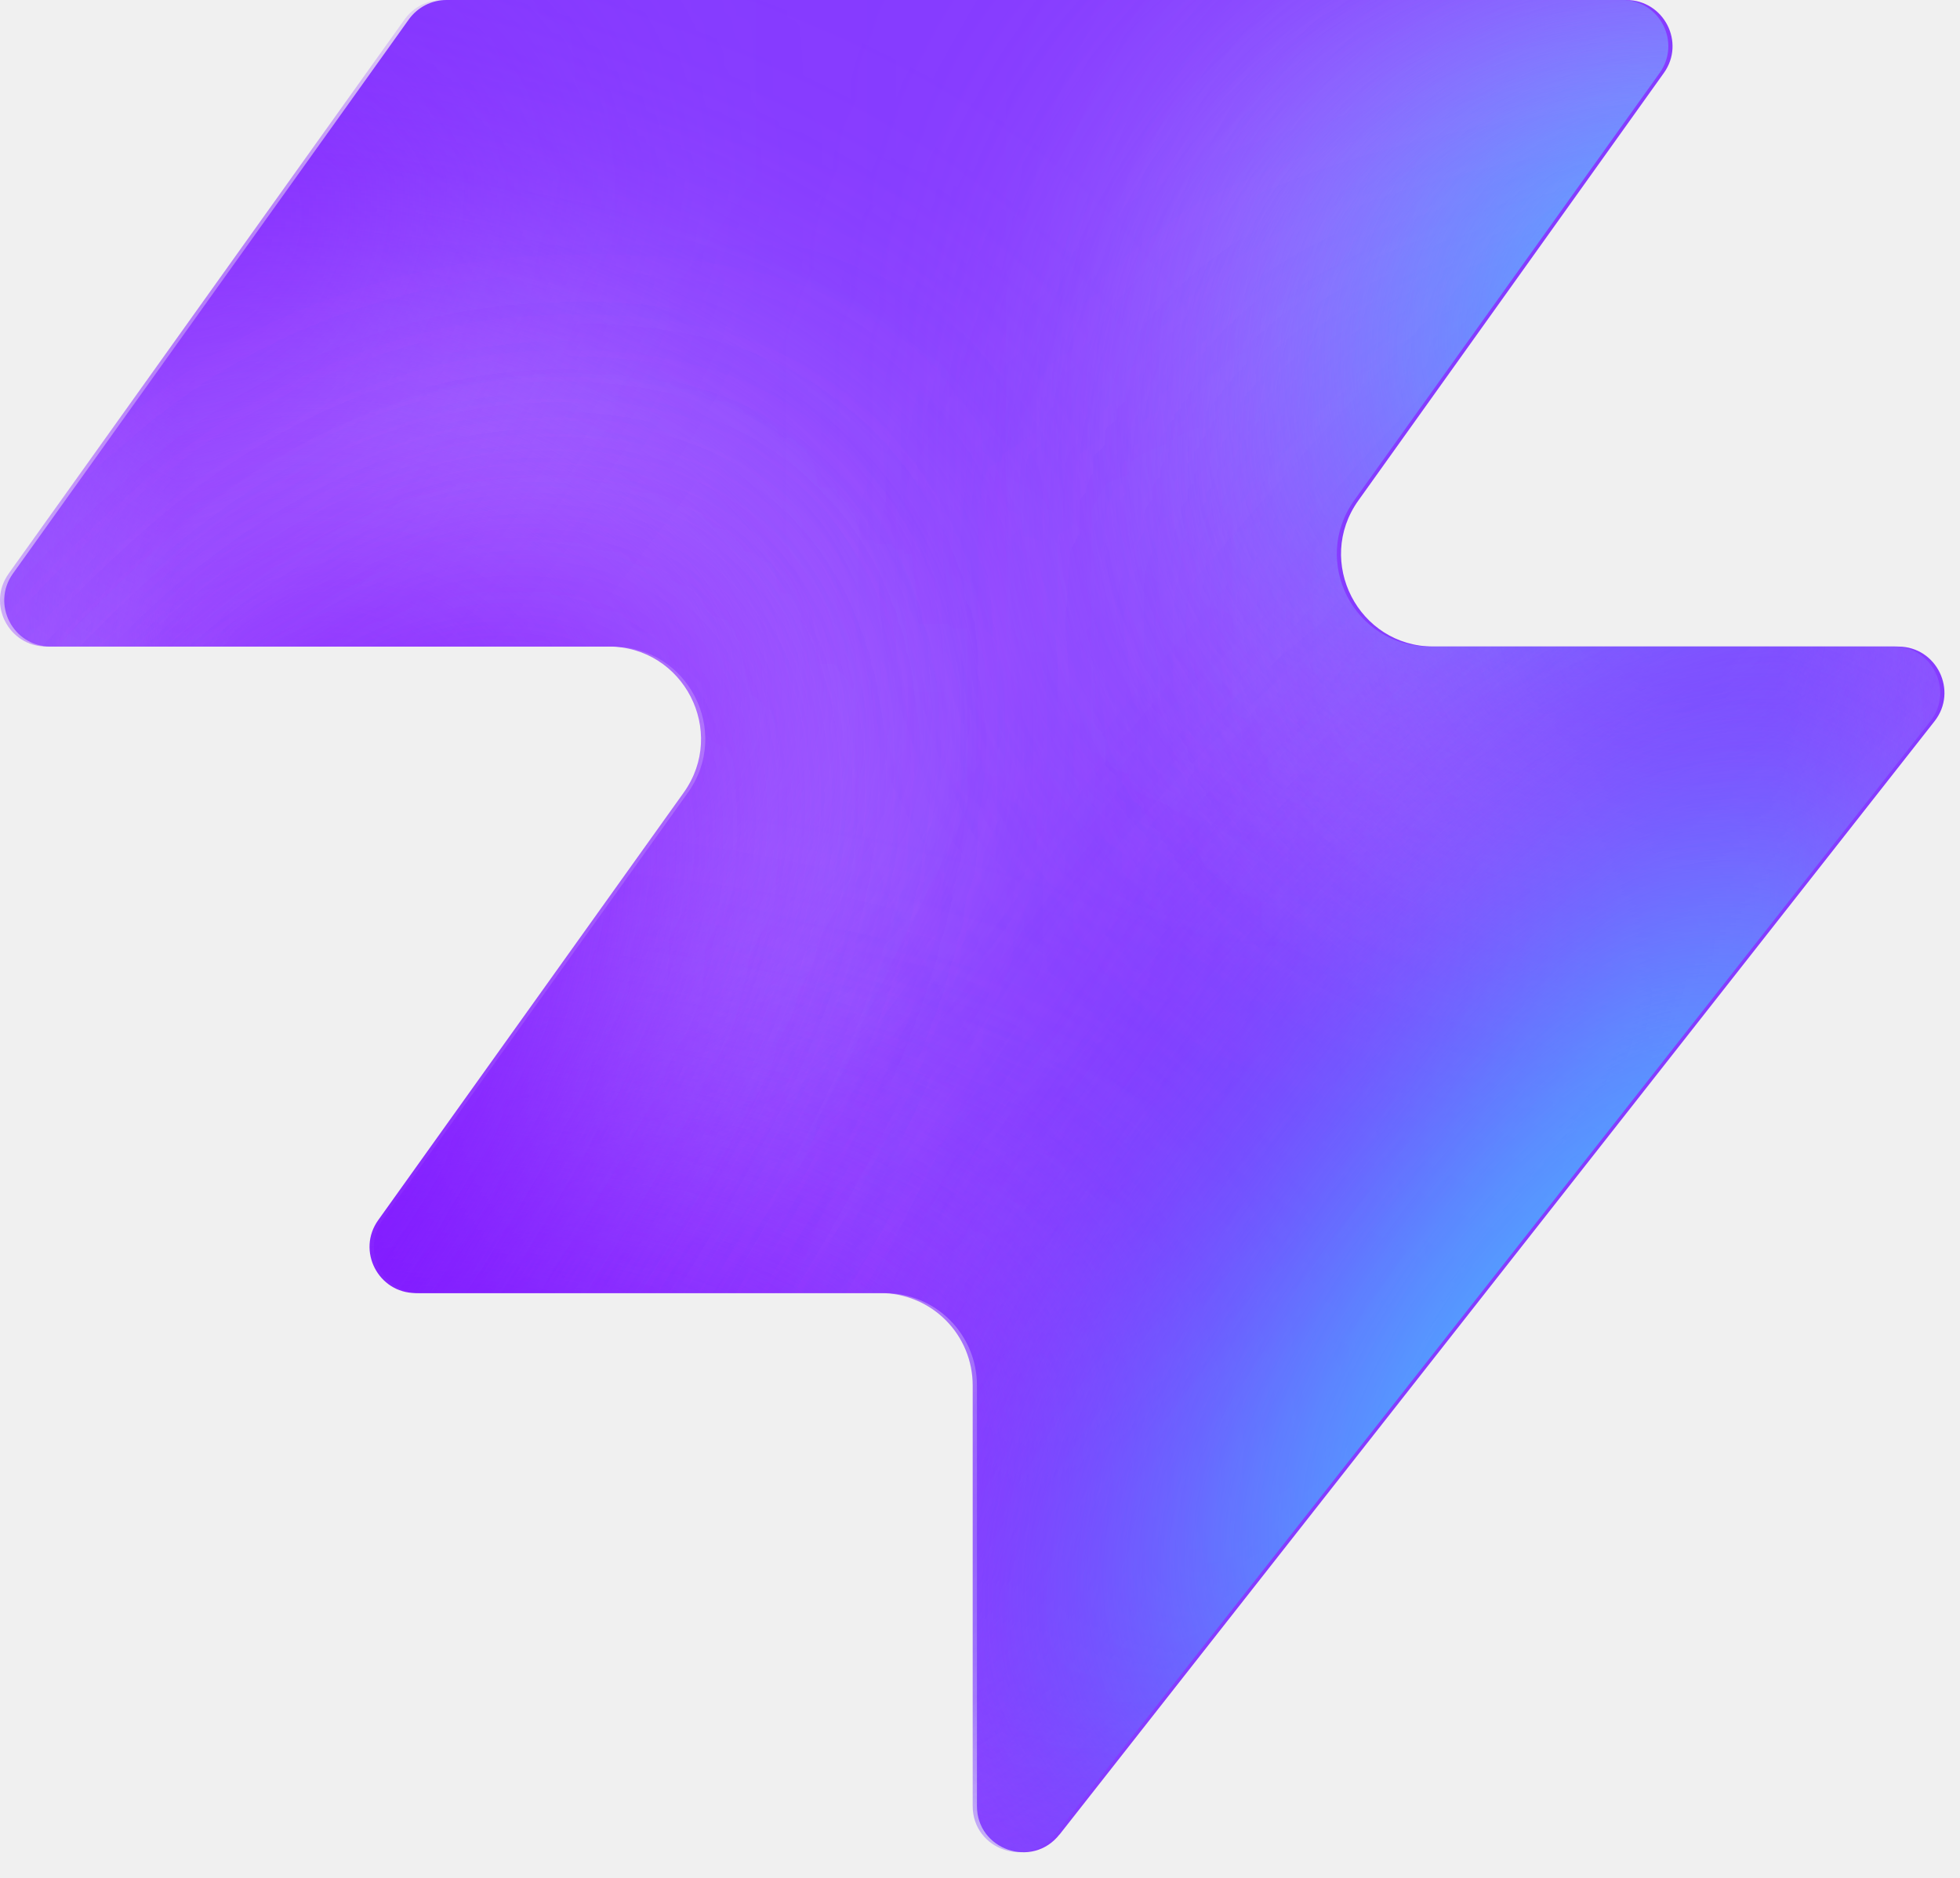
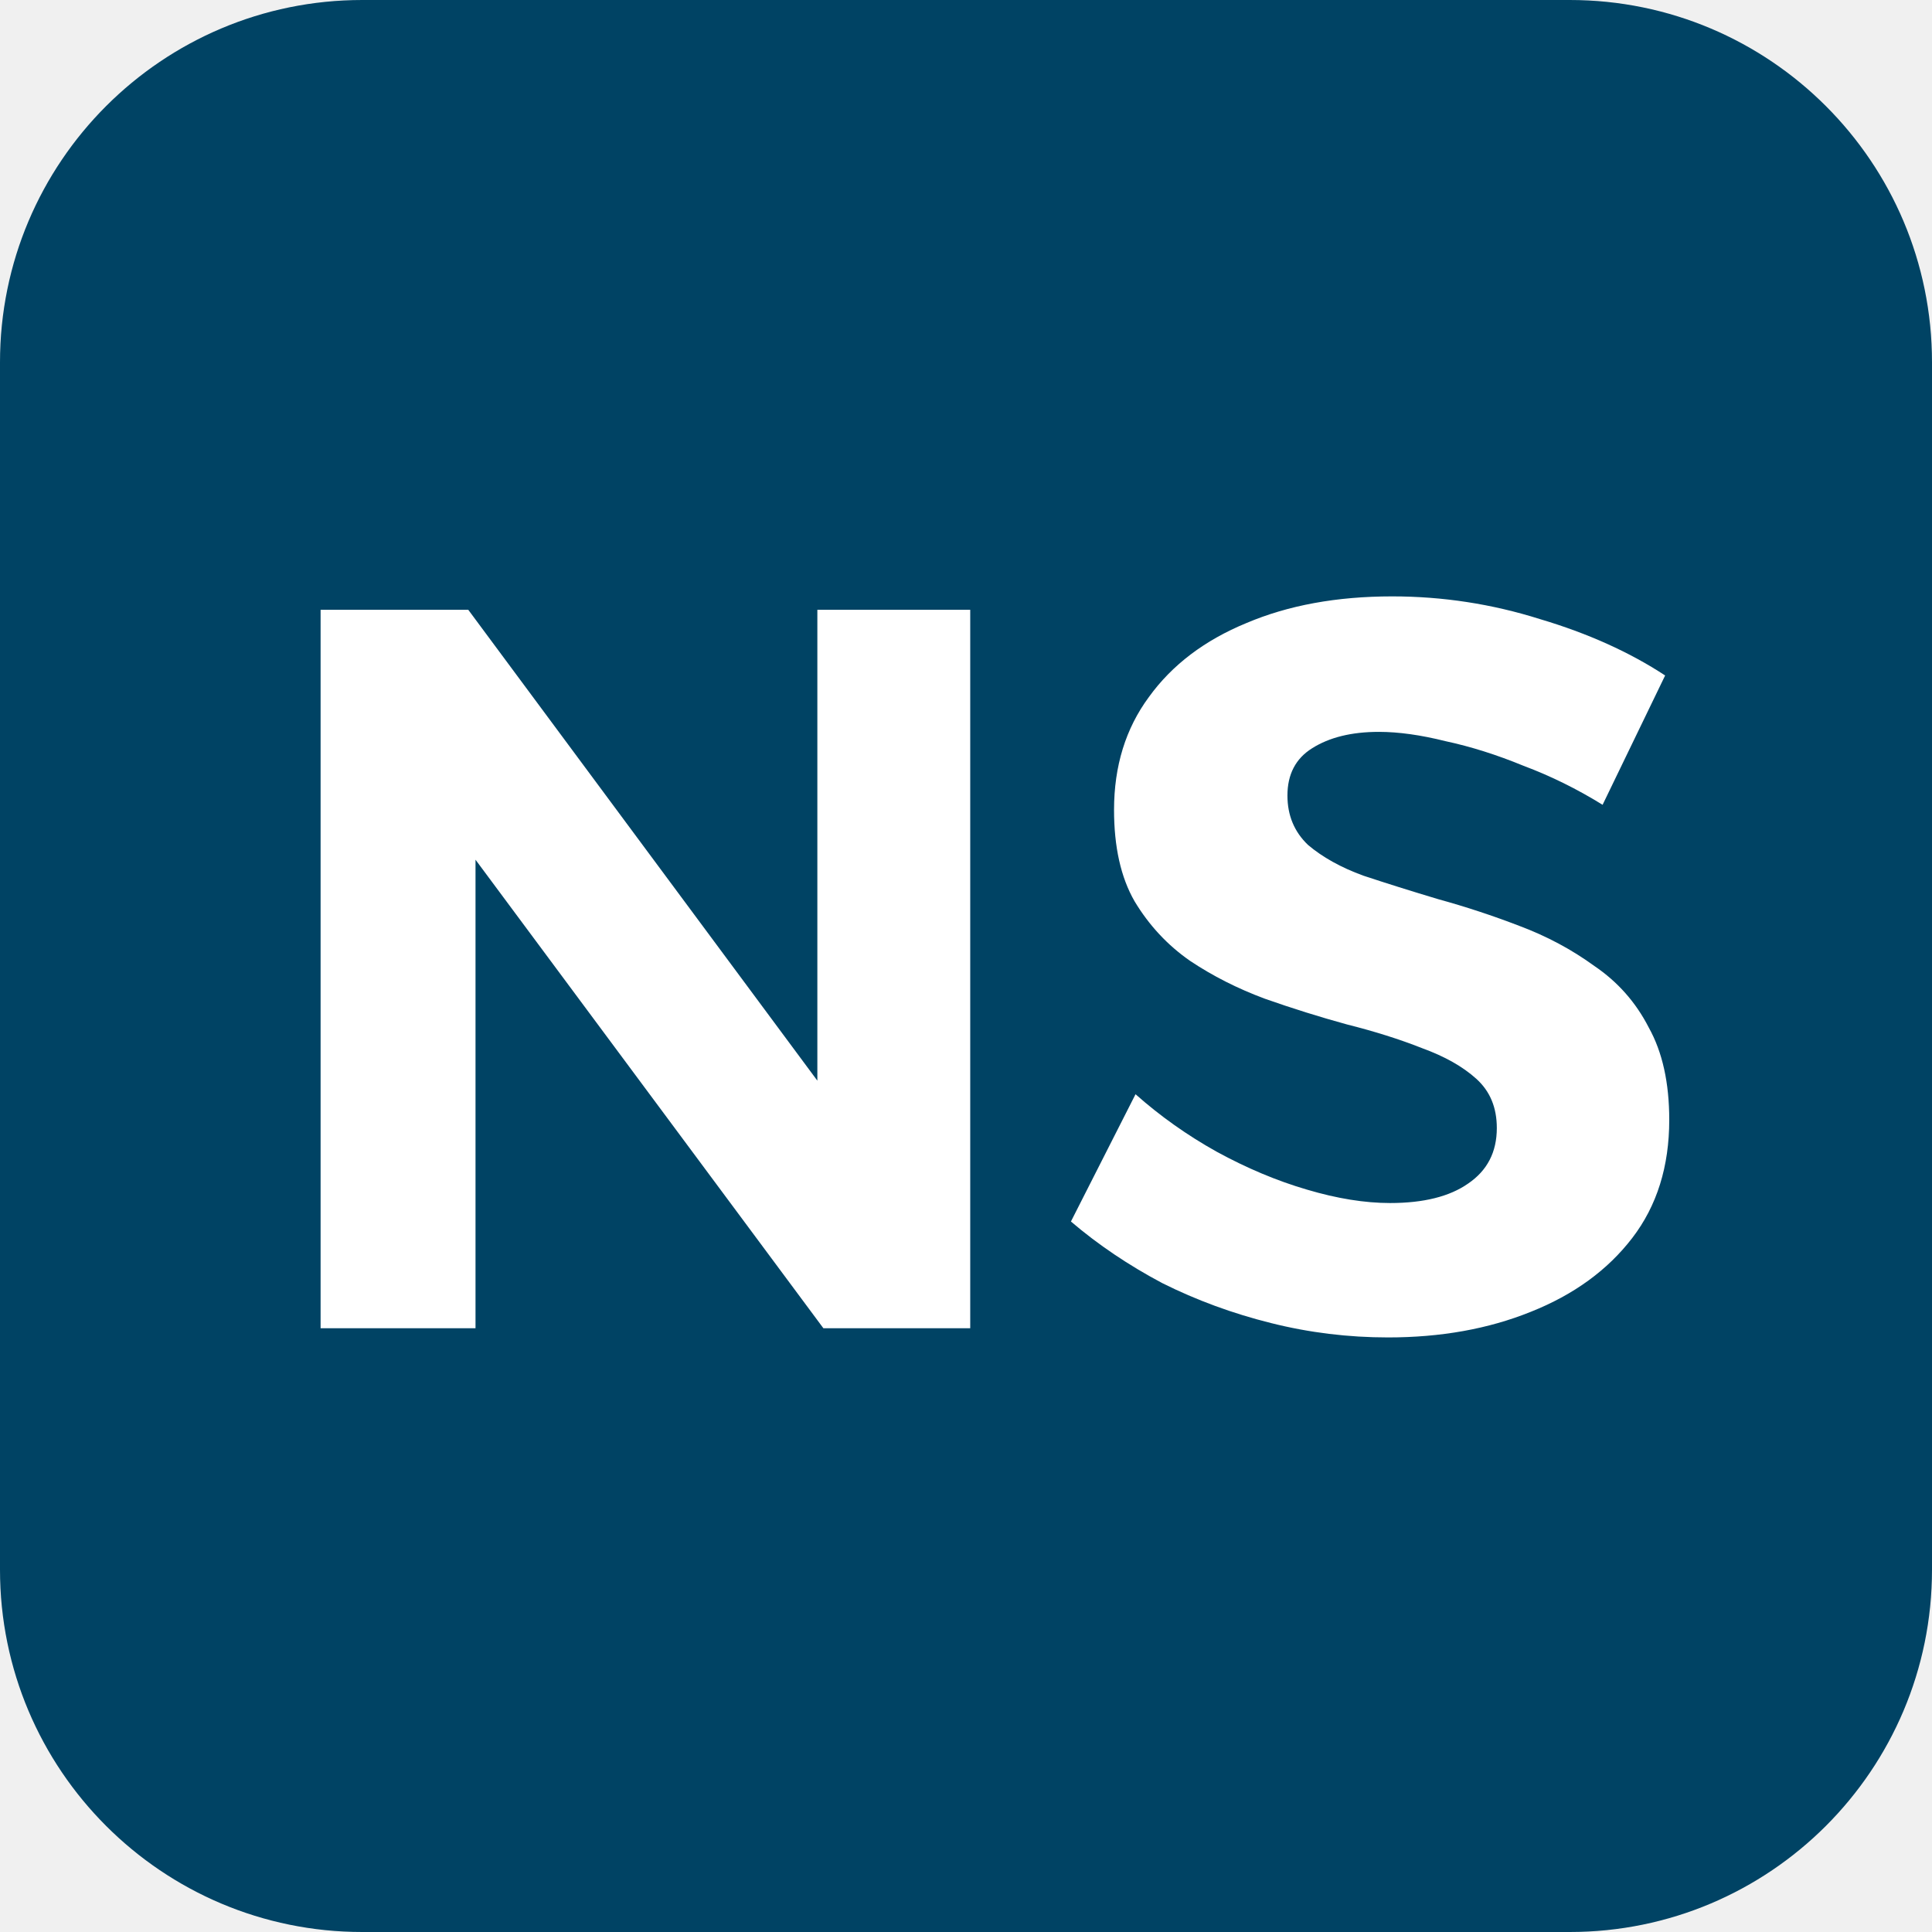
- <svg xmlns="http://www.w3.org/2000/svg" width="48" height="46" fill="none" viewBox="0 0 48 46">
-   <path fill="#863bff" d="M25.946 44.938c-.664.845-2.021.375-2.021-.698V33.937a2.26 2.26 0 0 0-2.262-2.262H10.287c-.92 0-1.456-1.04-.92-1.788l7.48-10.471c1.07-1.497 0-3.578-1.842-3.578H1.237c-.92 0-1.456-1.04-.92-1.788L10.013.474c.214-.297.556-.474.92-.474h28.894c.92 0 1.456 1.04.92 1.788l-7.48 10.471c-1.07 1.498 0 3.579 1.842 3.579h11.377c.943 0 1.473 1.088.89 1.83L25.947 44.94z" style="fill:#863bff;fill:color(display-p3 .525 .23 1);fill-opacity:1" />
-   <mask id="a" width="48" height="46" x="0" y="0" maskUnits="userSpaceOnUse" style="mask-type:alpha">
-     <path fill="#000" d="M25.842 44.938c-.664.844-2.021.375-2.021-.698V33.937a2.26 2.26 0 0 0-2.262-2.262H10.183c-.92 0-1.456-1.04-.92-1.788l7.48-10.471c1.07-1.498 0-3.579-1.842-3.579H1.133c-.92 0-1.456-1.04-.92-1.787L9.91.473c.214-.297.556-.474.92-.474h28.894c.92 0 1.456 1.04.92 1.788l-7.48 10.471c-1.07 1.498 0 3.578 1.842 3.578h11.377c.943 0 1.473 1.088.89 1.832L25.843 44.94z" style="fill:#000;fill-opacity:1" />
-   </mask>
-   <g mask="url(#a)">
-     <g filter="url(#b)">
-       <ellipse cx="5.508" cy="14.704" fill="#ede6ff" rx="5.508" ry="14.704" style="fill:#ede6ff;fill:color(display-p3 .927 .903 1);fill-opacity:1" transform="matrix(.00324 1 1 -.00324 -4.47 31.516)" />
-     </g>
-     <g filter="url(#c)">
-       <ellipse cx="10.399" cy="29.851" fill="#ede6ff" rx="10.399" ry="29.851" style="fill:#ede6ff;fill:color(display-p3 .927 .903 1);fill-opacity:1" transform="matrix(.00324 1 1 -.00324 -39.328 7.883)" />
-     </g>
-     <g filter="url(#d)">
-       <ellipse cx="5.508" cy="30.487" fill="#7e14ff" rx="5.508" ry="30.487" style="fill:#7e14ff;fill:color(display-p3 .492 .077 1);fill-opacity:1" transform="rotate(89.814 -25.913 -14.639)scale(1 -1)" />
-     </g>
-     <g filter="url(#e)">
-       <ellipse cx="5.508" cy="30.599" fill="#7e14ff" rx="5.508" ry="30.599" style="fill:#7e14ff;fill:color(display-p3 .492 .077 1);fill-opacity:1" transform="rotate(89.814 -32.644 -3.334)scale(1 -1)" />
-     </g>
-     <g filter="url(#f)">
-       <ellipse cx="5.508" cy="30.599" fill="#7e14ff" rx="5.508" ry="30.599" style="fill:#7e14ff;fill:color(display-p3 .492 .077 1);fill-opacity:1" transform="matrix(.00324 1 1 -.00324 -34.34 30.47)" />
-     </g>
-     <g filter="url(#g)">
-       <ellipse cx="14.072" cy="22.078" fill="#ede6ff" rx="14.072" ry="22.078" style="fill:#ede6ff;fill:color(display-p3 .927 .903 1);fill-opacity:1" transform="rotate(93.35 24.506 48.493)scale(-1 1)" />
-     </g>
-     <g filter="url(#h)">
-       <ellipse cx="3.47" cy="21.501" fill="#7e14ff" rx="3.47" ry="21.501" style="fill:#7e14ff;fill:color(display-p3 .492 .077 1);fill-opacity:1" transform="rotate(89.009 28.708 47.59)scale(-1 1)" />
-     </g>
-     <g filter="url(#i)">
-       <ellipse cx="3.47" cy="21.501" fill="#7e14ff" rx="3.47" ry="21.501" style="fill:#7e14ff;fill:color(display-p3 .492 .077 1);fill-opacity:1" transform="rotate(89.009 28.708 47.59)scale(-1 1)" />
-     </g>
-     <g filter="url(#j)">
-       <ellipse cx=".387" cy="8.972" fill="#7e14ff" rx="4.407" ry="29.108" style="fill:#7e14ff;fill:color(display-p3 .492 .077 1);fill-opacity:1" transform="rotate(39.51 .387 8.972)" />
-     </g>
-     <g filter="url(#k)">
-       <ellipse cx="47.523" cy="-6.092" fill="#7e14ff" rx="4.407" ry="29.108" style="fill:#7e14ff;fill:color(display-p3 .492 .077 1);fill-opacity:1" transform="rotate(37.892 47.523 -6.092)" />
-     </g>
-     <g filter="url(#l)">
-       <ellipse cx="41.412" cy="6.333" fill="#47bfff" rx="5.971" ry="9.665" style="fill:#47bfff;fill:color(display-p3 .28 .748 1);fill-opacity:1" transform="rotate(37.892 41.412 6.333)" />
-     </g>
-     <g filter="url(#m)">
-       <ellipse cx="-1.879" cy="38.332" fill="#7e14ff" rx="4.407" ry="29.108" style="fill:#7e14ff;fill:color(display-p3 .492 .077 1);fill-opacity:1" transform="rotate(37.892 -1.88 38.332)" />
-     </g>
-     <g filter="url(#n)">
-       <ellipse cx="-1.879" cy="38.332" fill="#7e14ff" rx="4.407" ry="29.108" style="fill:#7e14ff;fill:color(display-p3 .492 .077 1);fill-opacity:1" transform="rotate(37.892 -1.88 38.332)" />
-     </g>
-     <g filter="url(#o)">
-       <ellipse cx="35.651" cy="29.907" fill="#7e14ff" rx="4.407" ry="29.108" style="fill:#7e14ff;fill:color(display-p3 .492 .077 1);fill-opacity:1" transform="rotate(37.892 35.651 29.907)" />
-     </g>
-     <g filter="url(#p)">
-       <ellipse cx="38.418" cy="32.4" fill="#47bfff" rx="5.971" ry="15.297" style="fill:#47bfff;fill:color(display-p3 .28 .748 1);fill-opacity:1" transform="rotate(37.892 38.418 32.4)" />
-     </g>
-   </g>
-   <defs>
-     <filter id="b" width="60.045" height="41.654" x="-19.77" y="16.149" color-interpolation-filters="sRGB" filterUnits="userSpaceOnUse">
-       <feFlood flood-opacity="0" result="BackgroundImageFix" />
-       <feBlend in="SourceGraphic" in2="BackgroundImageFix" result="shape" />
-       <feGaussianBlur result="effect1_foregroundBlur_2002_17158" stdDeviation="7.659" />
-     </filter>
-     <filter id="c" width="90.34" height="51.437" x="-54.613" y="-7.533" color-interpolation-filters="sRGB" filterUnits="userSpaceOnUse">
-       <feFlood flood-opacity="0" result="BackgroundImageFix" />
-       <feBlend in="SourceGraphic" in2="BackgroundImageFix" result="shape" />
-       <feGaussianBlur result="effect1_foregroundBlur_2002_17158" stdDeviation="7.659" />
-     </filter>
-     <filter id="d" width="79.355" height="29.4" x="-49.64" y="2.03" color-interpolation-filters="sRGB" filterUnits="userSpaceOnUse">
-       <feFlood flood-opacity="0" result="BackgroundImageFix" />
-       <feBlend in="SourceGraphic" in2="BackgroundImageFix" result="shape" />
-       <feGaussianBlur result="effect1_foregroundBlur_2002_17158" stdDeviation="4.596" />
-     </filter>
-     <filter id="e" width="79.579" height="29.4" x="-45.045" y="20.029" color-interpolation-filters="sRGB" filterUnits="userSpaceOnUse">
-       <feFlood flood-opacity="0" result="BackgroundImageFix" />
-       <feBlend in="SourceGraphic" in2="BackgroundImageFix" result="shape" />
-       <feGaussianBlur result="effect1_foregroundBlur_2002_17158" stdDeviation="4.596" />
-     </filter>
-     <filter id="f" width="79.579" height="29.4" x="-43.513" y="21.178" color-interpolation-filters="sRGB" filterUnits="userSpaceOnUse">
-       <feFlood flood-opacity="0" result="BackgroundImageFix" />
-       <feBlend in="SourceGraphic" in2="BackgroundImageFix" result="shape" />
-       <feGaussianBlur result="effect1_foregroundBlur_2002_17158" stdDeviation="4.596" />
-     </filter>
-     <filter id="g" width="74.749" height="58.852" x="15.756" y="-17.901" color-interpolation-filters="sRGB" filterUnits="userSpaceOnUse">
-       <feFlood flood-opacity="0" result="BackgroundImageFix" />
-       <feBlend in="SourceGraphic" in2="BackgroundImageFix" result="shape" />
-       <feGaussianBlur result="effect1_foregroundBlur_2002_17158" stdDeviation="7.659" />
-     </filter>
-     <filter id="h" width="61.377" height="25.362" x="23.548" y="2.284" color-interpolation-filters="sRGB" filterUnits="userSpaceOnUse">
-       <feFlood flood-opacity="0" result="BackgroundImageFix" />
-       <feBlend in="SourceGraphic" in2="BackgroundImageFix" result="shape" />
-       <feGaussianBlur result="effect1_foregroundBlur_2002_17158" stdDeviation="4.596" />
-     </filter>
-     <filter id="i" width="61.377" height="25.362" x="23.548" y="2.284" color-interpolation-filters="sRGB" filterUnits="userSpaceOnUse">
-       <feFlood flood-opacity="0" result="BackgroundImageFix" />
-       <feBlend in="SourceGraphic" in2="BackgroundImageFix" result="shape" />
-       <feGaussianBlur result="effect1_foregroundBlur_2002_17158" stdDeviation="4.596" />
-     </filter>
-     <filter id="j" width="56.045" height="63.649" x="-27.636" y="-22.853" color-interpolation-filters="sRGB" filterUnits="userSpaceOnUse">
-       <feFlood flood-opacity="0" result="BackgroundImageFix" />
-       <feBlend in="SourceGraphic" in2="BackgroundImageFix" result="shape" />
-       <feGaussianBlur result="effect1_foregroundBlur_2002_17158" stdDeviation="4.596" />
-     </filter>
-     <filter id="k" width="54.814" height="64.646" x="20.116" y="-38.415" color-interpolation-filters="sRGB" filterUnits="userSpaceOnUse">
-       <feFlood flood-opacity="0" result="BackgroundImageFix" />
-       <feBlend in="SourceGraphic" in2="BackgroundImageFix" result="shape" />
-       <feGaussianBlur result="effect1_foregroundBlur_2002_17158" stdDeviation="4.596" />
-     </filter>
-     <filter id="l" width="33.541" height="35.313" x="24.641" y="-11.323" color-interpolation-filters="sRGB" filterUnits="userSpaceOnUse">
-       <feFlood flood-opacity="0" result="BackgroundImageFix" />
-       <feBlend in="SourceGraphic" in2="BackgroundImageFix" result="shape" />
-       <feGaussianBlur result="effect1_foregroundBlur_2002_17158" stdDeviation="4.596" />
-     </filter>
-     <filter id="m" width="54.814" height="64.646" x="-29.286" y="6.009" color-interpolation-filters="sRGB" filterUnits="userSpaceOnUse">
-       <feFlood flood-opacity="0" result="BackgroundImageFix" />
-       <feBlend in="SourceGraphic" in2="BackgroundImageFix" result="shape" />
-       <feGaussianBlur result="effect1_foregroundBlur_2002_17158" stdDeviation="4.596" />
-     </filter>
-     <filter id="n" width="54.814" height="64.646" x="-29.286" y="6.009" color-interpolation-filters="sRGB" filterUnits="userSpaceOnUse">
-       <feFlood flood-opacity="0" result="BackgroundImageFix" />
-       <feBlend in="SourceGraphic" in2="BackgroundImageFix" result="shape" />
-       <feGaussianBlur result="effect1_foregroundBlur_2002_17158" stdDeviation="4.596" />
-     </filter>
-     <filter id="o" width="54.814" height="64.646" x="8.244" y="-2.416" color-interpolation-filters="sRGB" filterUnits="userSpaceOnUse">
-       <feFlood flood-opacity="0" result="BackgroundImageFix" />
-       <feBlend in="SourceGraphic" in2="BackgroundImageFix" result="shape" />
-       <feGaussianBlur result="effect1_foregroundBlur_2002_17158" stdDeviation="4.596" />
-     </filter>
-     <filter id="p" width="39.409" height="43.623" x="18.713" y="10.588" color-interpolation-filters="sRGB" filterUnits="userSpaceOnUse">
-       <feFlood flood-opacity="0" result="BackgroundImageFix" />
-       <feBlend in="SourceGraphic" in2="BackgroundImageFix" result="shape" />
-       <feGaussianBlur result="effect1_foregroundBlur_2002_17158" stdDeviation="4.596" />
-     </filter>
-   </defs>
+ <svg xmlns="http://www.w3.org/2000/svg" width="16" height="16" viewBox="0 0 16 16" fill="none">
+   <path d="M0 3C0 1.343 1.343 0 3 0H13C14.657 0 16 1.343 16 3V13C16 14.657 14.657 16 13 16H3C1.343 16 0 14.657 0 13V3Z" fill="#004364" />
+   <path d="M2.655 5.05H3.878L7.117 9.419L6.769 9.538V5.05H8.035V11H6.819L3.581 6.639L3.938 6.521V11H2.655V5.05ZM13.272 6.665C13.062 6.535 12.844 6.427 12.617 6.342C12.396 6.251 12.181 6.183 11.971 6.138C11.767 6.087 11.583 6.061 11.419 6.061C11.192 6.061 11.008 6.107 10.866 6.197C10.73 6.282 10.662 6.413 10.662 6.588C10.662 6.753 10.719 6.889 10.832 6.997C10.951 7.098 11.104 7.184 11.291 7.252C11.478 7.314 11.685 7.379 11.912 7.447C12.138 7.509 12.362 7.583 12.583 7.668C12.81 7.753 13.017 7.864 13.204 8C13.396 8.13 13.547 8.3 13.654 8.509C13.768 8.713 13.824 8.969 13.824 9.274C13.824 9.66 13.722 9.986 13.518 10.252C13.314 10.518 13.034 10.722 12.677 10.864C12.325 11.006 11.932 11.076 11.495 11.076C11.167 11.076 10.844 11.037 10.526 10.957C10.209 10.878 9.909 10.768 9.625 10.626C9.348 10.479 9.095 10.309 8.869 10.116L9.404 9.062C9.608 9.243 9.832 9.402 10.076 9.538C10.325 9.674 10.574 9.779 10.824 9.852C11.073 9.926 11.303 9.963 11.512 9.963C11.79 9.963 12.005 9.909 12.158 9.802C12.317 9.694 12.396 9.541 12.396 9.342C12.396 9.172 12.34 9.037 12.226 8.934C12.113 8.832 11.963 8.748 11.776 8.68C11.589 8.606 11.382 8.541 11.155 8.484C10.929 8.422 10.702 8.351 10.475 8.271C10.249 8.187 10.042 8.082 9.855 7.957C9.668 7.827 9.515 7.662 9.396 7.464C9.282 7.266 9.226 7.013 9.226 6.707C9.226 6.345 9.322 6.033 9.515 5.772C9.707 5.506 9.977 5.302 10.322 5.16C10.668 5.013 11.07 4.939 11.529 4.939C11.949 4.939 12.357 5.002 12.753 5.127C13.15 5.245 13.496 5.401 13.79 5.594L13.272 6.665Z" fill="white" />
</svg>
